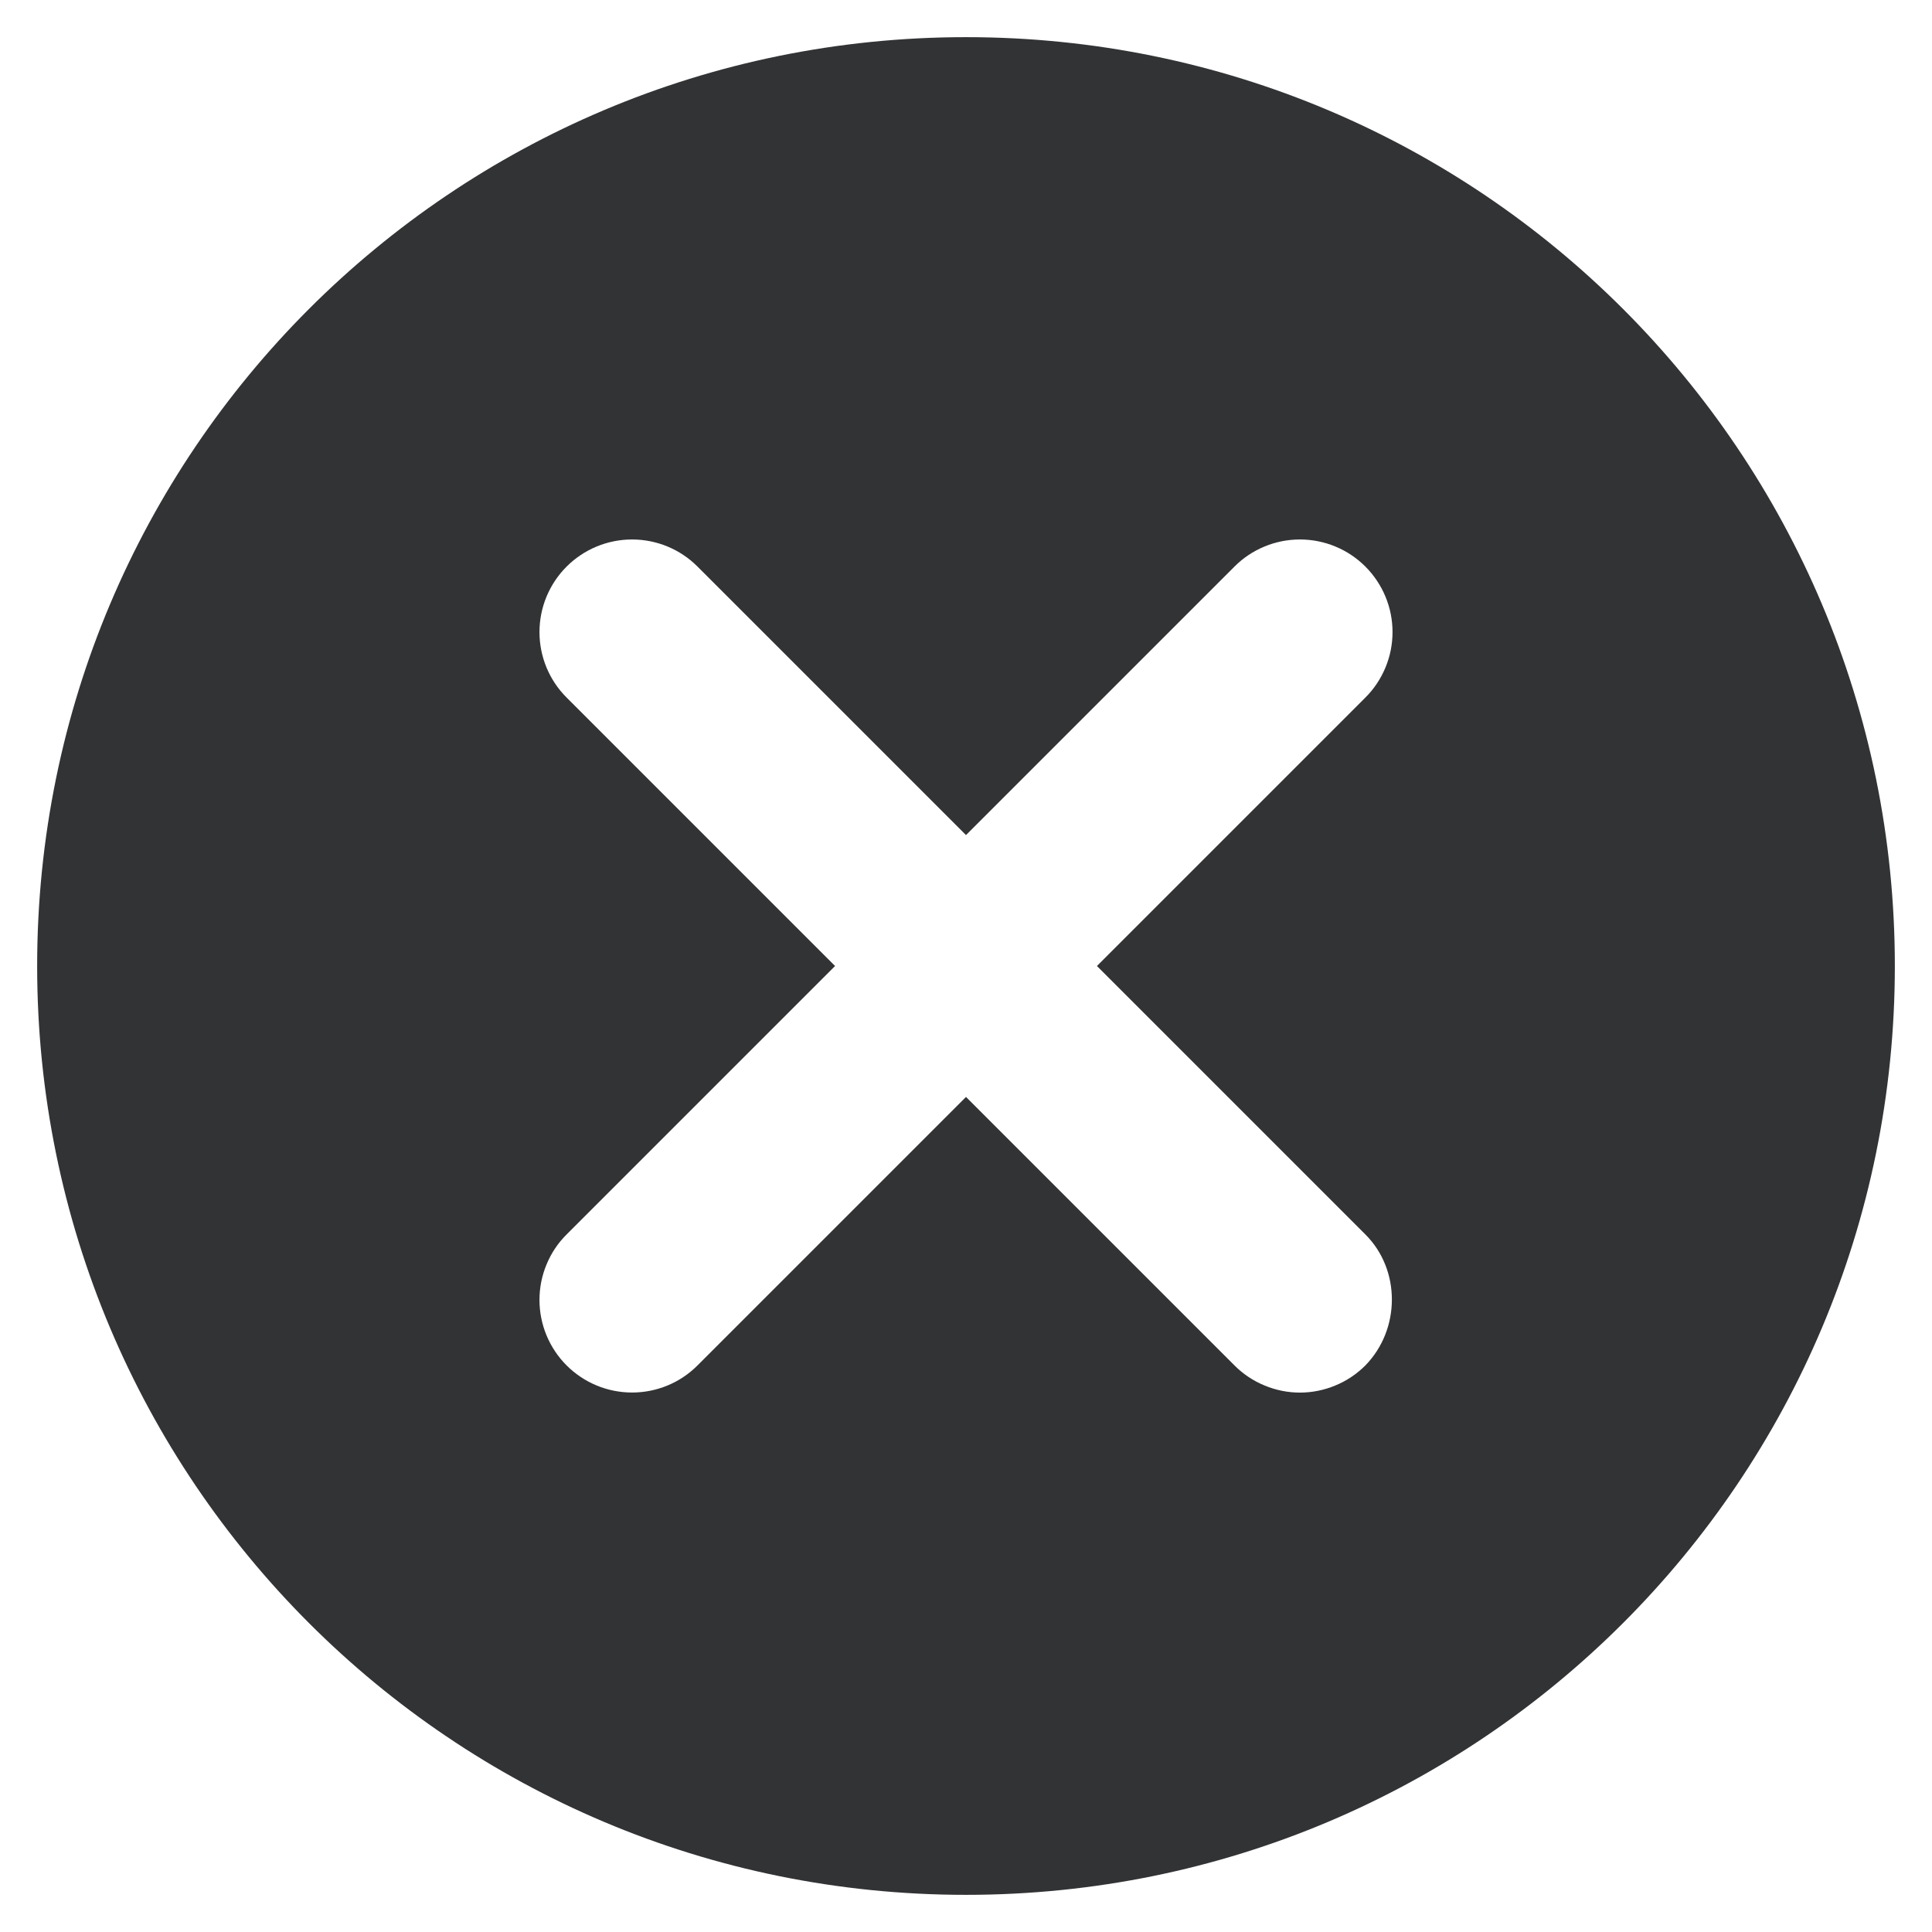
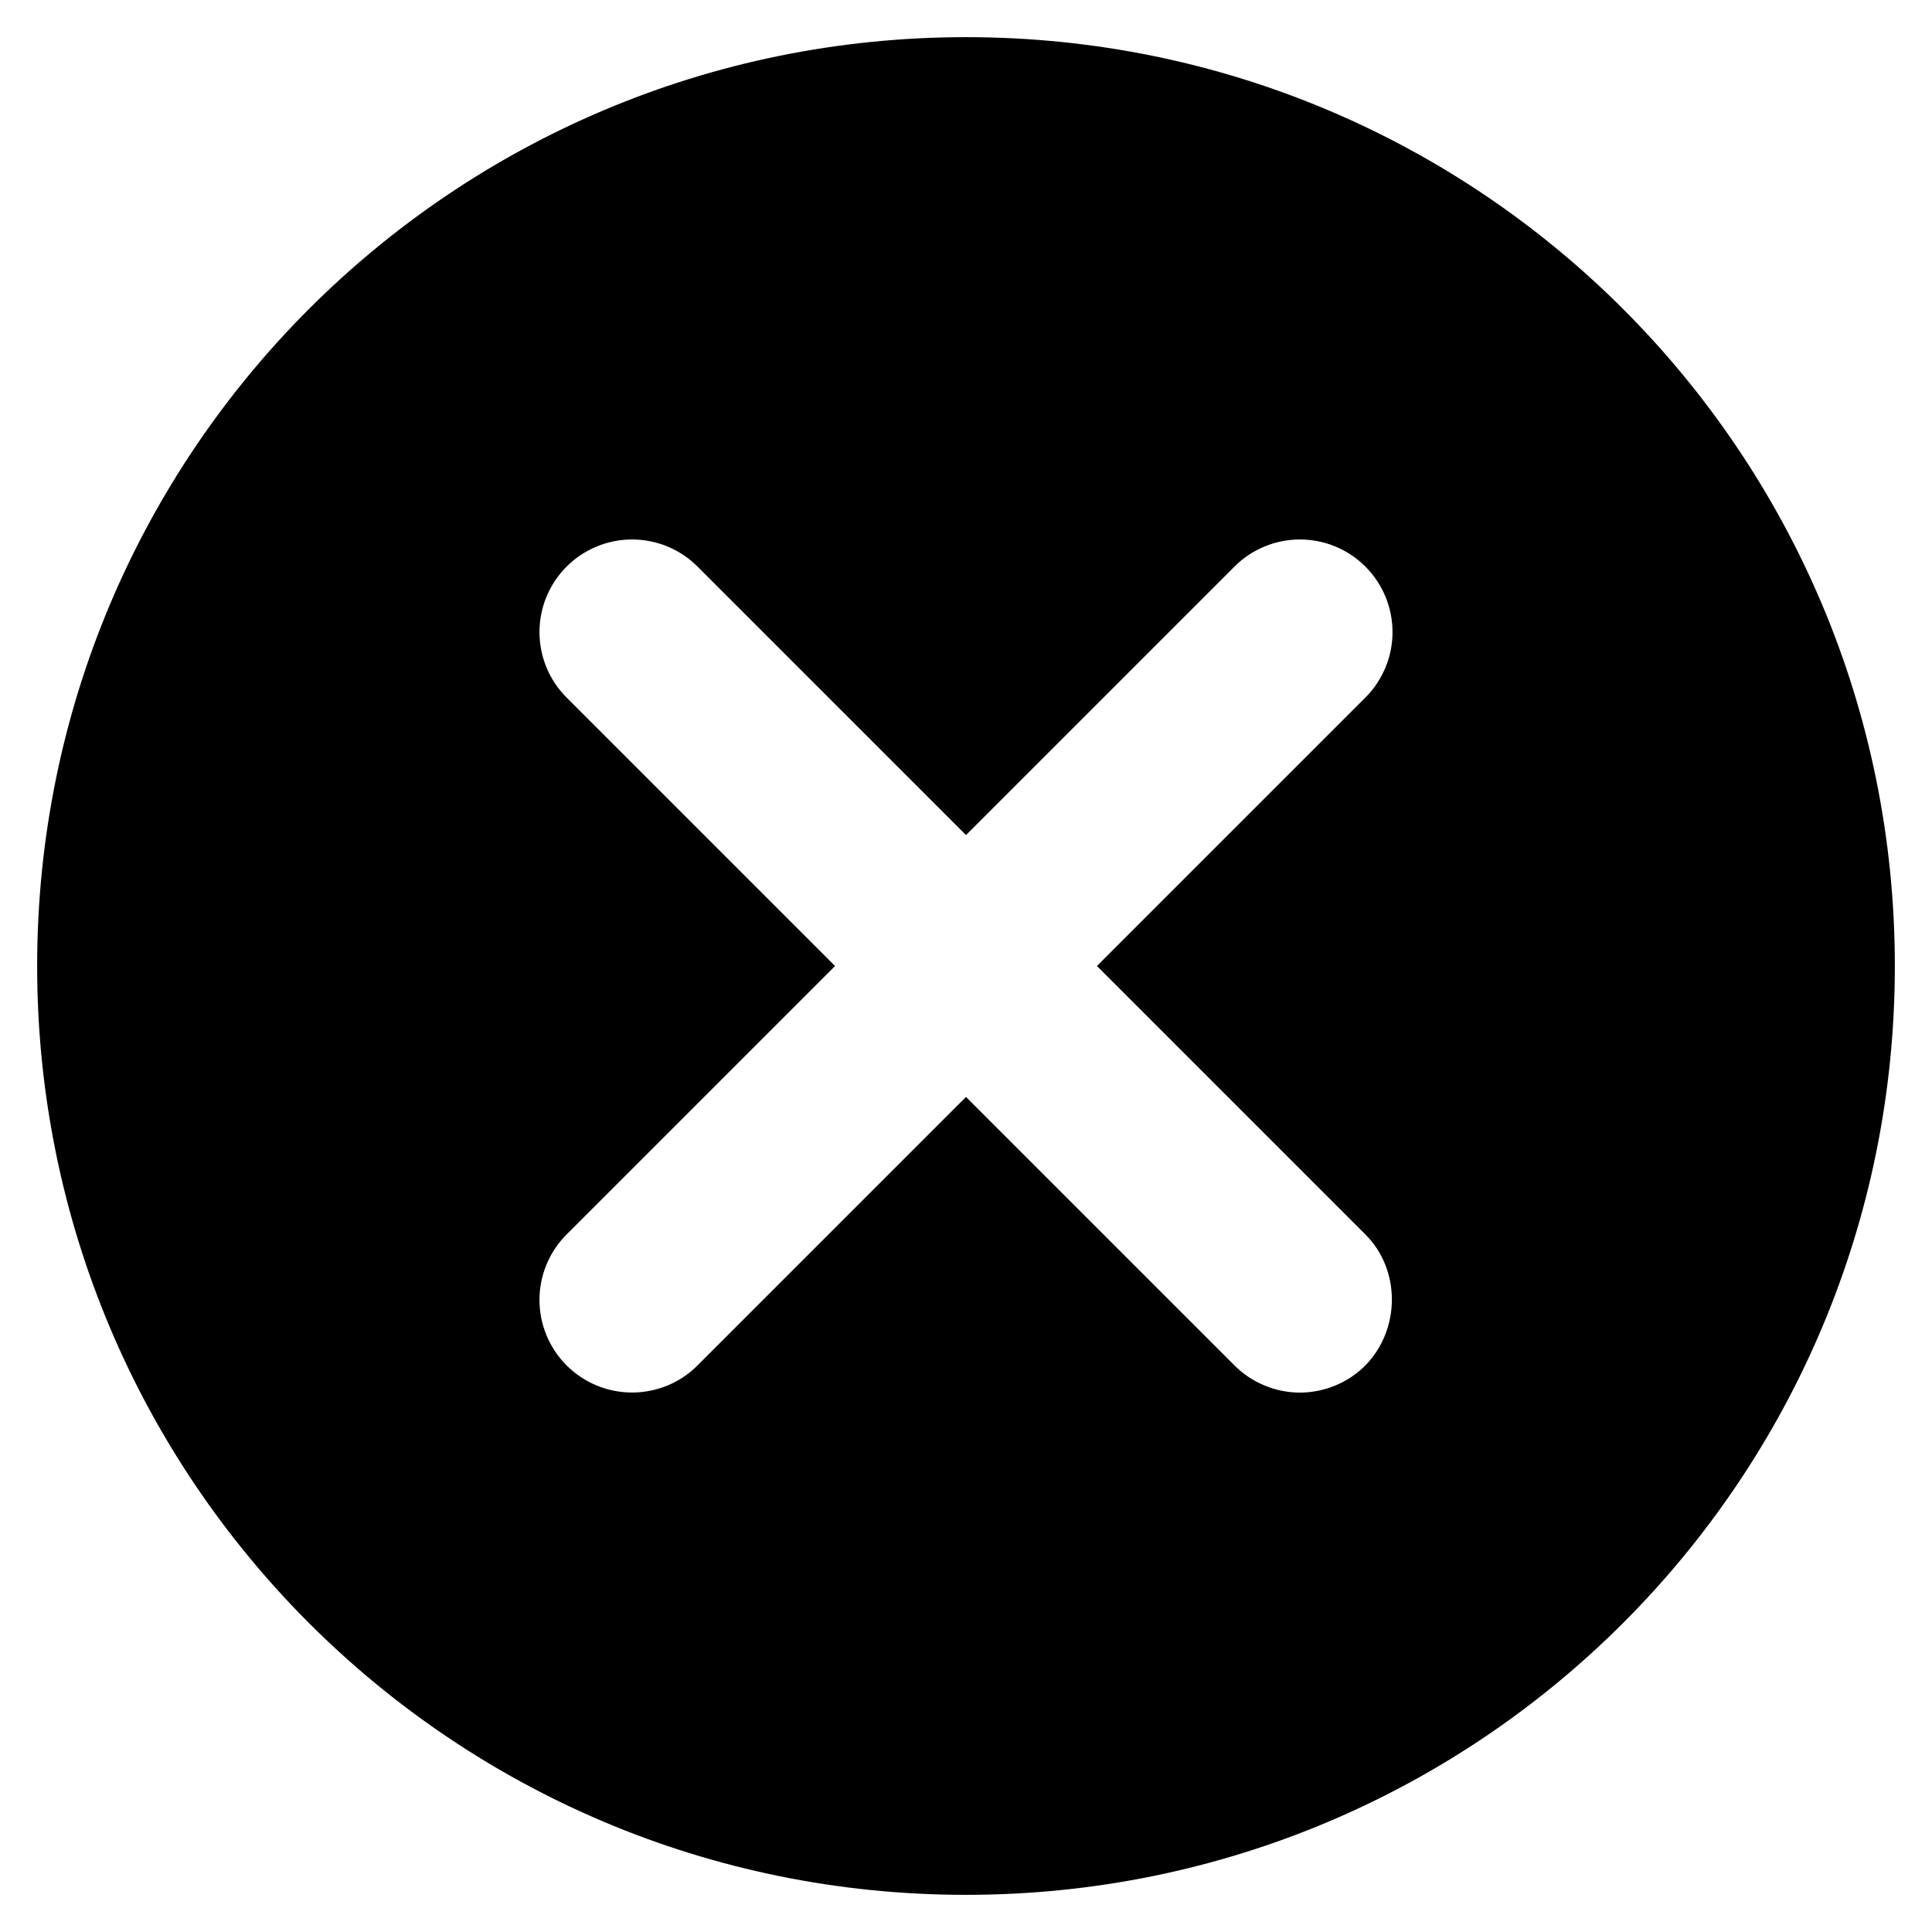
<svg xmlns="http://www.w3.org/2000/svg" width="26" height="26" viewBox="0 0 26 26" fill="none">
-   <path d="M13 0.5C6.088 0.5 0.5 6.088 0.5 13C0.5 19.913 6.088 25.5 13 25.5C19.913 25.5 25.5 19.913 25.5 13C25.5 6.088 19.913 0.5 13 0.5ZM18.375 18.375C18.259 18.491 18.122 18.583 17.971 18.645C17.82 18.708 17.657 18.741 17.494 18.741C17.33 18.741 17.168 18.708 17.017 18.645C16.866 18.583 16.728 18.491 16.613 18.375L13 14.762L9.387 18.375C9.154 18.609 8.837 18.74 8.506 18.74C8.176 18.74 7.859 18.609 7.625 18.375C7.391 18.141 7.26 17.824 7.26 17.494C7.26 17.33 7.292 17.168 7.355 17.017C7.417 16.866 7.509 16.728 7.625 16.613L11.238 13L7.625 9.387C7.391 9.154 7.26 8.837 7.26 8.506C7.26 8.176 7.391 7.859 7.625 7.625C7.859 7.391 8.176 7.26 8.506 7.26C8.837 7.26 9.154 7.391 9.387 7.625L13 11.238L16.613 7.625C16.728 7.509 16.866 7.417 17.017 7.355C17.168 7.292 17.33 7.26 17.494 7.26C17.657 7.26 17.82 7.292 17.971 7.355C18.122 7.417 18.259 7.509 18.375 7.625C18.491 7.741 18.582 7.878 18.645 8.029C18.708 8.181 18.74 8.343 18.74 8.506C18.74 8.67 18.708 8.832 18.645 8.983C18.582 9.134 18.491 9.272 18.375 9.387L14.762 13L18.375 16.613C18.85 17.087 18.85 17.887 18.375 18.375Z" fill="#323335" />
+   <path d="M13 0.5C6.088 0.5 0.5 6.088 0.5 13C0.5 19.913 6.088 25.5 13 25.5C19.913 25.5 25.5 19.913 25.5 13C25.5 6.088 19.913 0.5 13 0.5ZM18.375 18.375C18.259 18.491 18.122 18.583 17.971 18.645C17.82 18.708 17.657 18.741 17.494 18.741C17.33 18.741 17.168 18.708 17.017 18.645C16.866 18.583 16.728 18.491 16.613 18.375L13 14.762L9.387 18.375C9.154 18.609 8.837 18.74 8.506 18.74C8.176 18.74 7.859 18.609 7.625 18.375C7.391 18.141 7.26 17.824 7.26 17.494C7.26 17.33 7.292 17.168 7.355 17.017C7.417 16.866 7.509 16.728 7.625 16.613L11.238 13L7.625 9.387C7.391 9.154 7.26 8.837 7.26 8.506C7.26 8.176 7.391 7.859 7.625 7.625C7.859 7.391 8.176 7.26 8.506 7.26C8.837 7.26 9.154 7.391 9.387 7.625L13 11.238L16.613 7.625C16.728 7.509 16.866 7.417 17.017 7.355C17.168 7.292 17.33 7.26 17.494 7.26C17.657 7.26 17.82 7.292 17.971 7.355C18.122 7.417 18.259 7.509 18.375 7.625C18.491 7.741 18.582 7.878 18.645 8.029C18.708 8.181 18.74 8.343 18.74 8.506C18.74 8.67 18.708 8.832 18.645 8.983C18.582 9.134 18.491 9.272 18.375 9.387L14.762 13L18.375 16.613C18.85 17.087 18.85 17.887 18.375 18.375Z" fill="currentColor" />
</svg>
